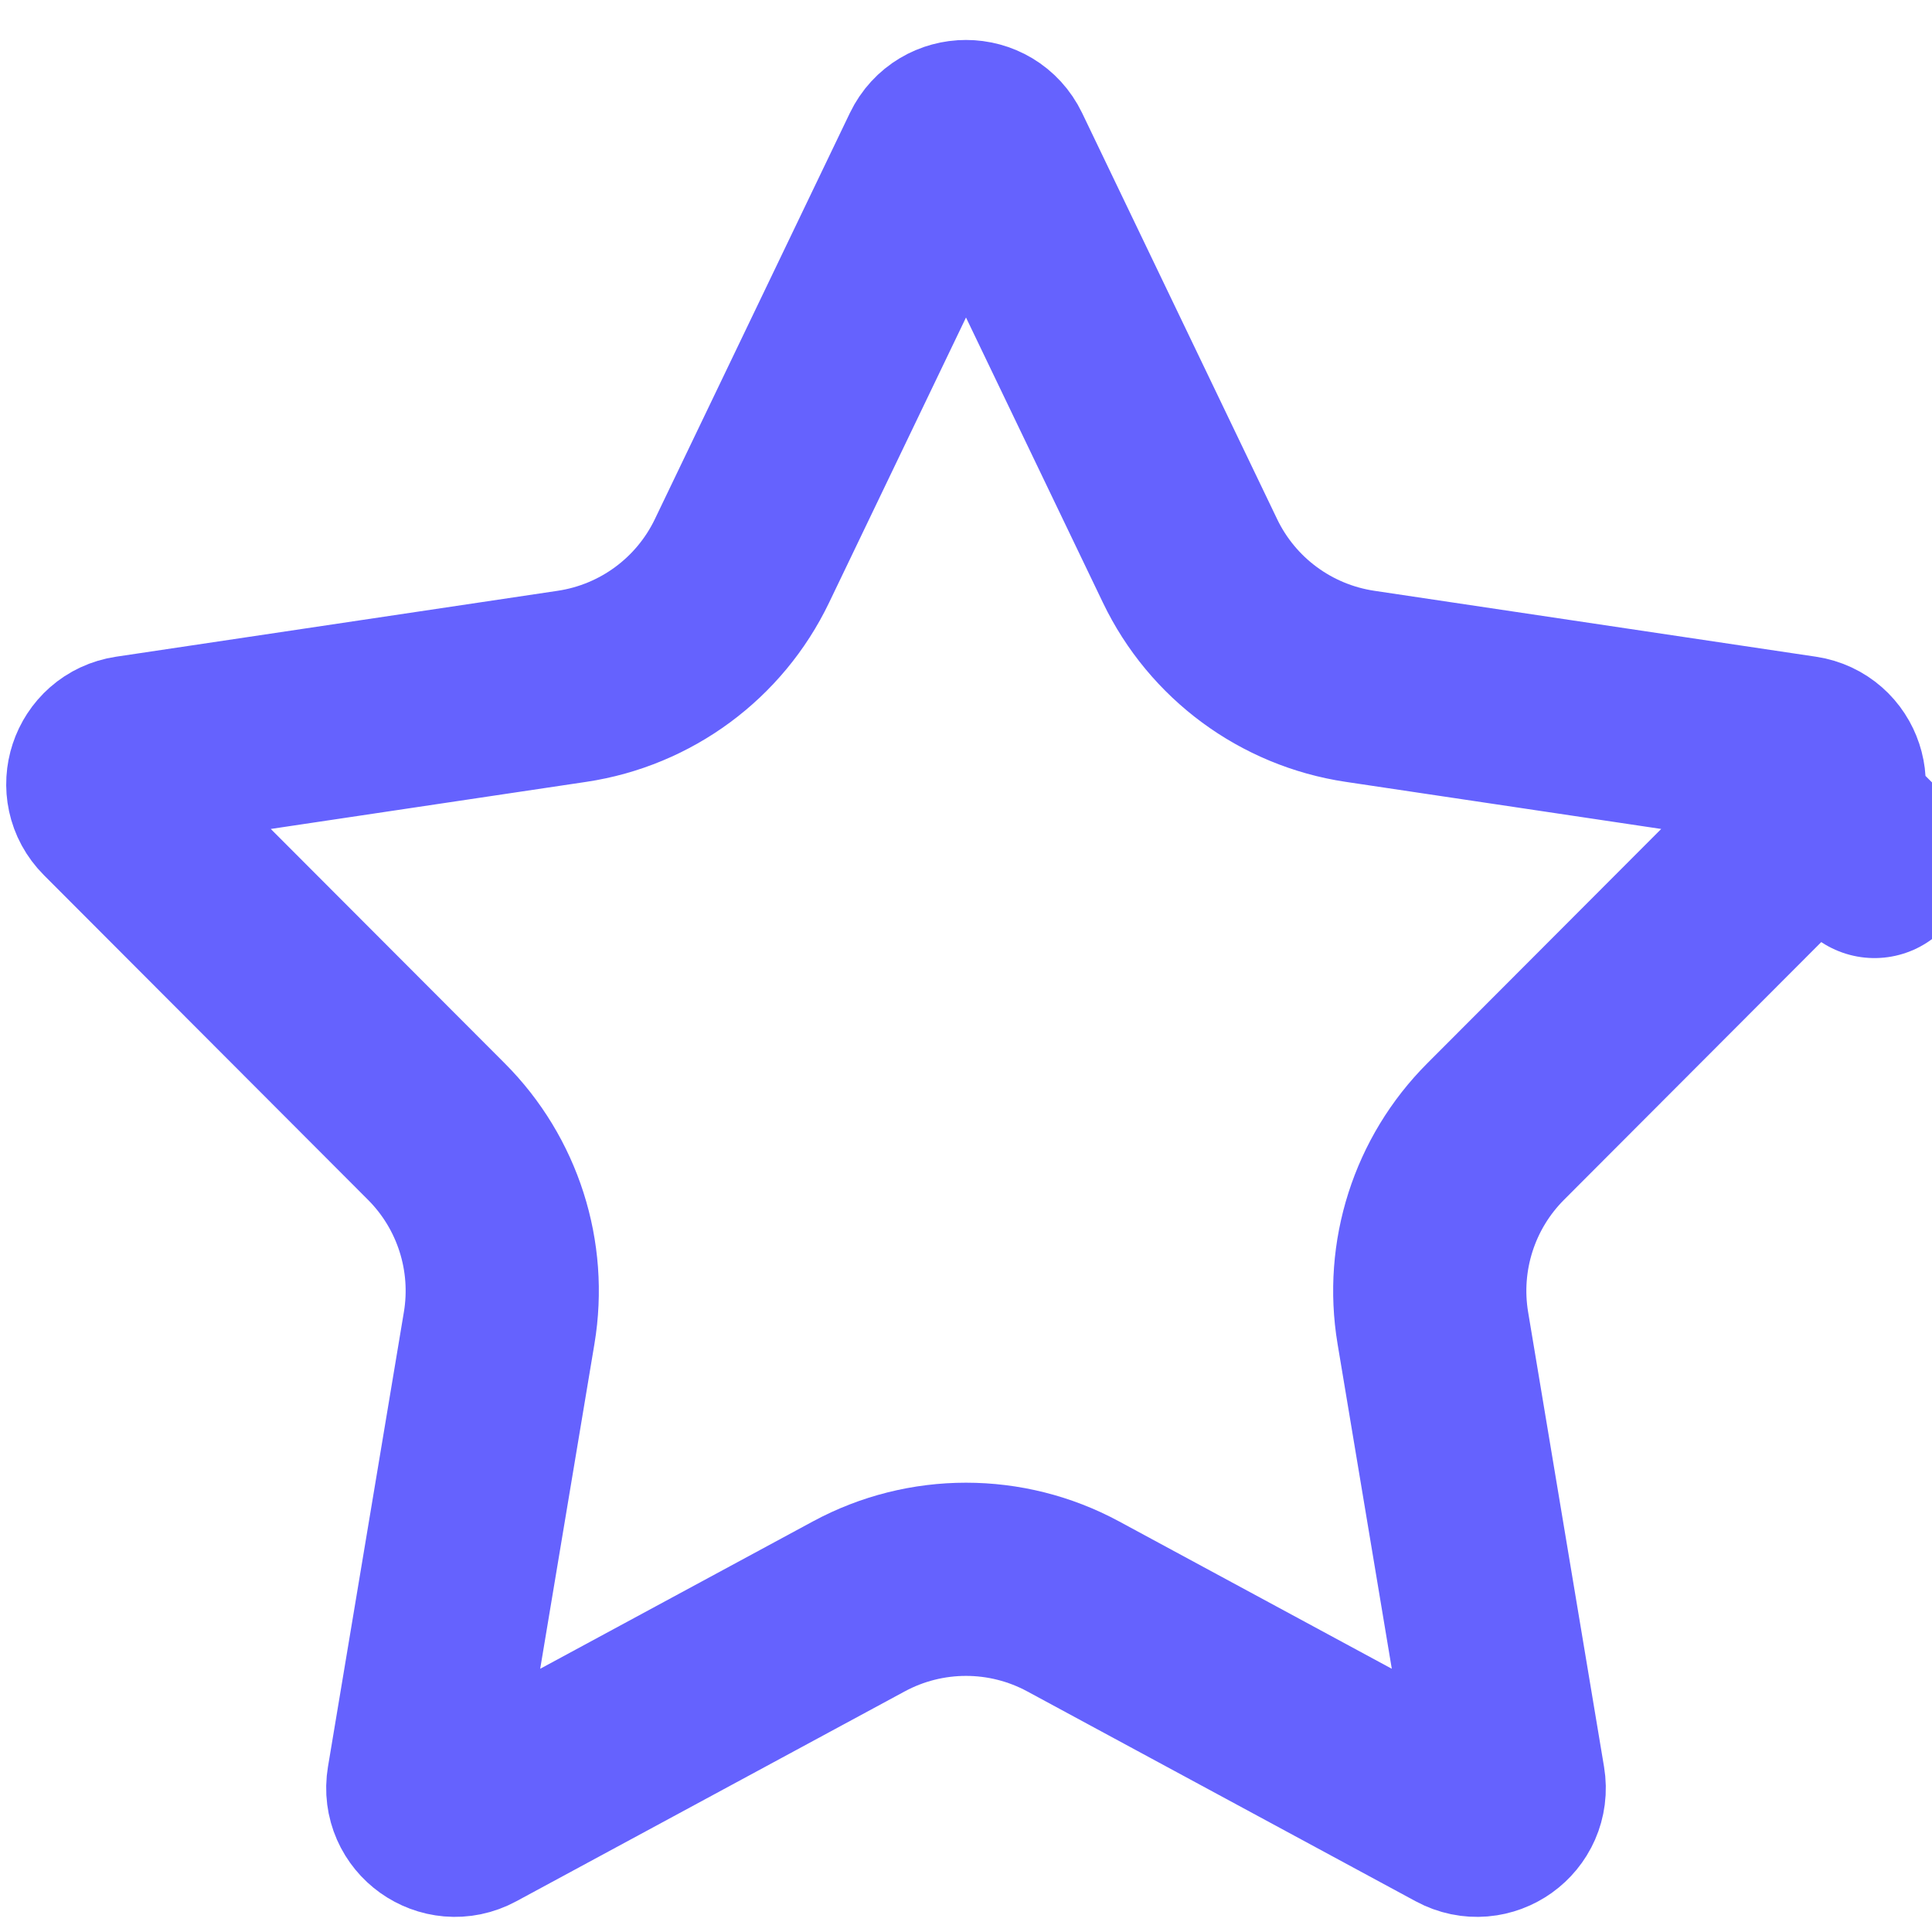
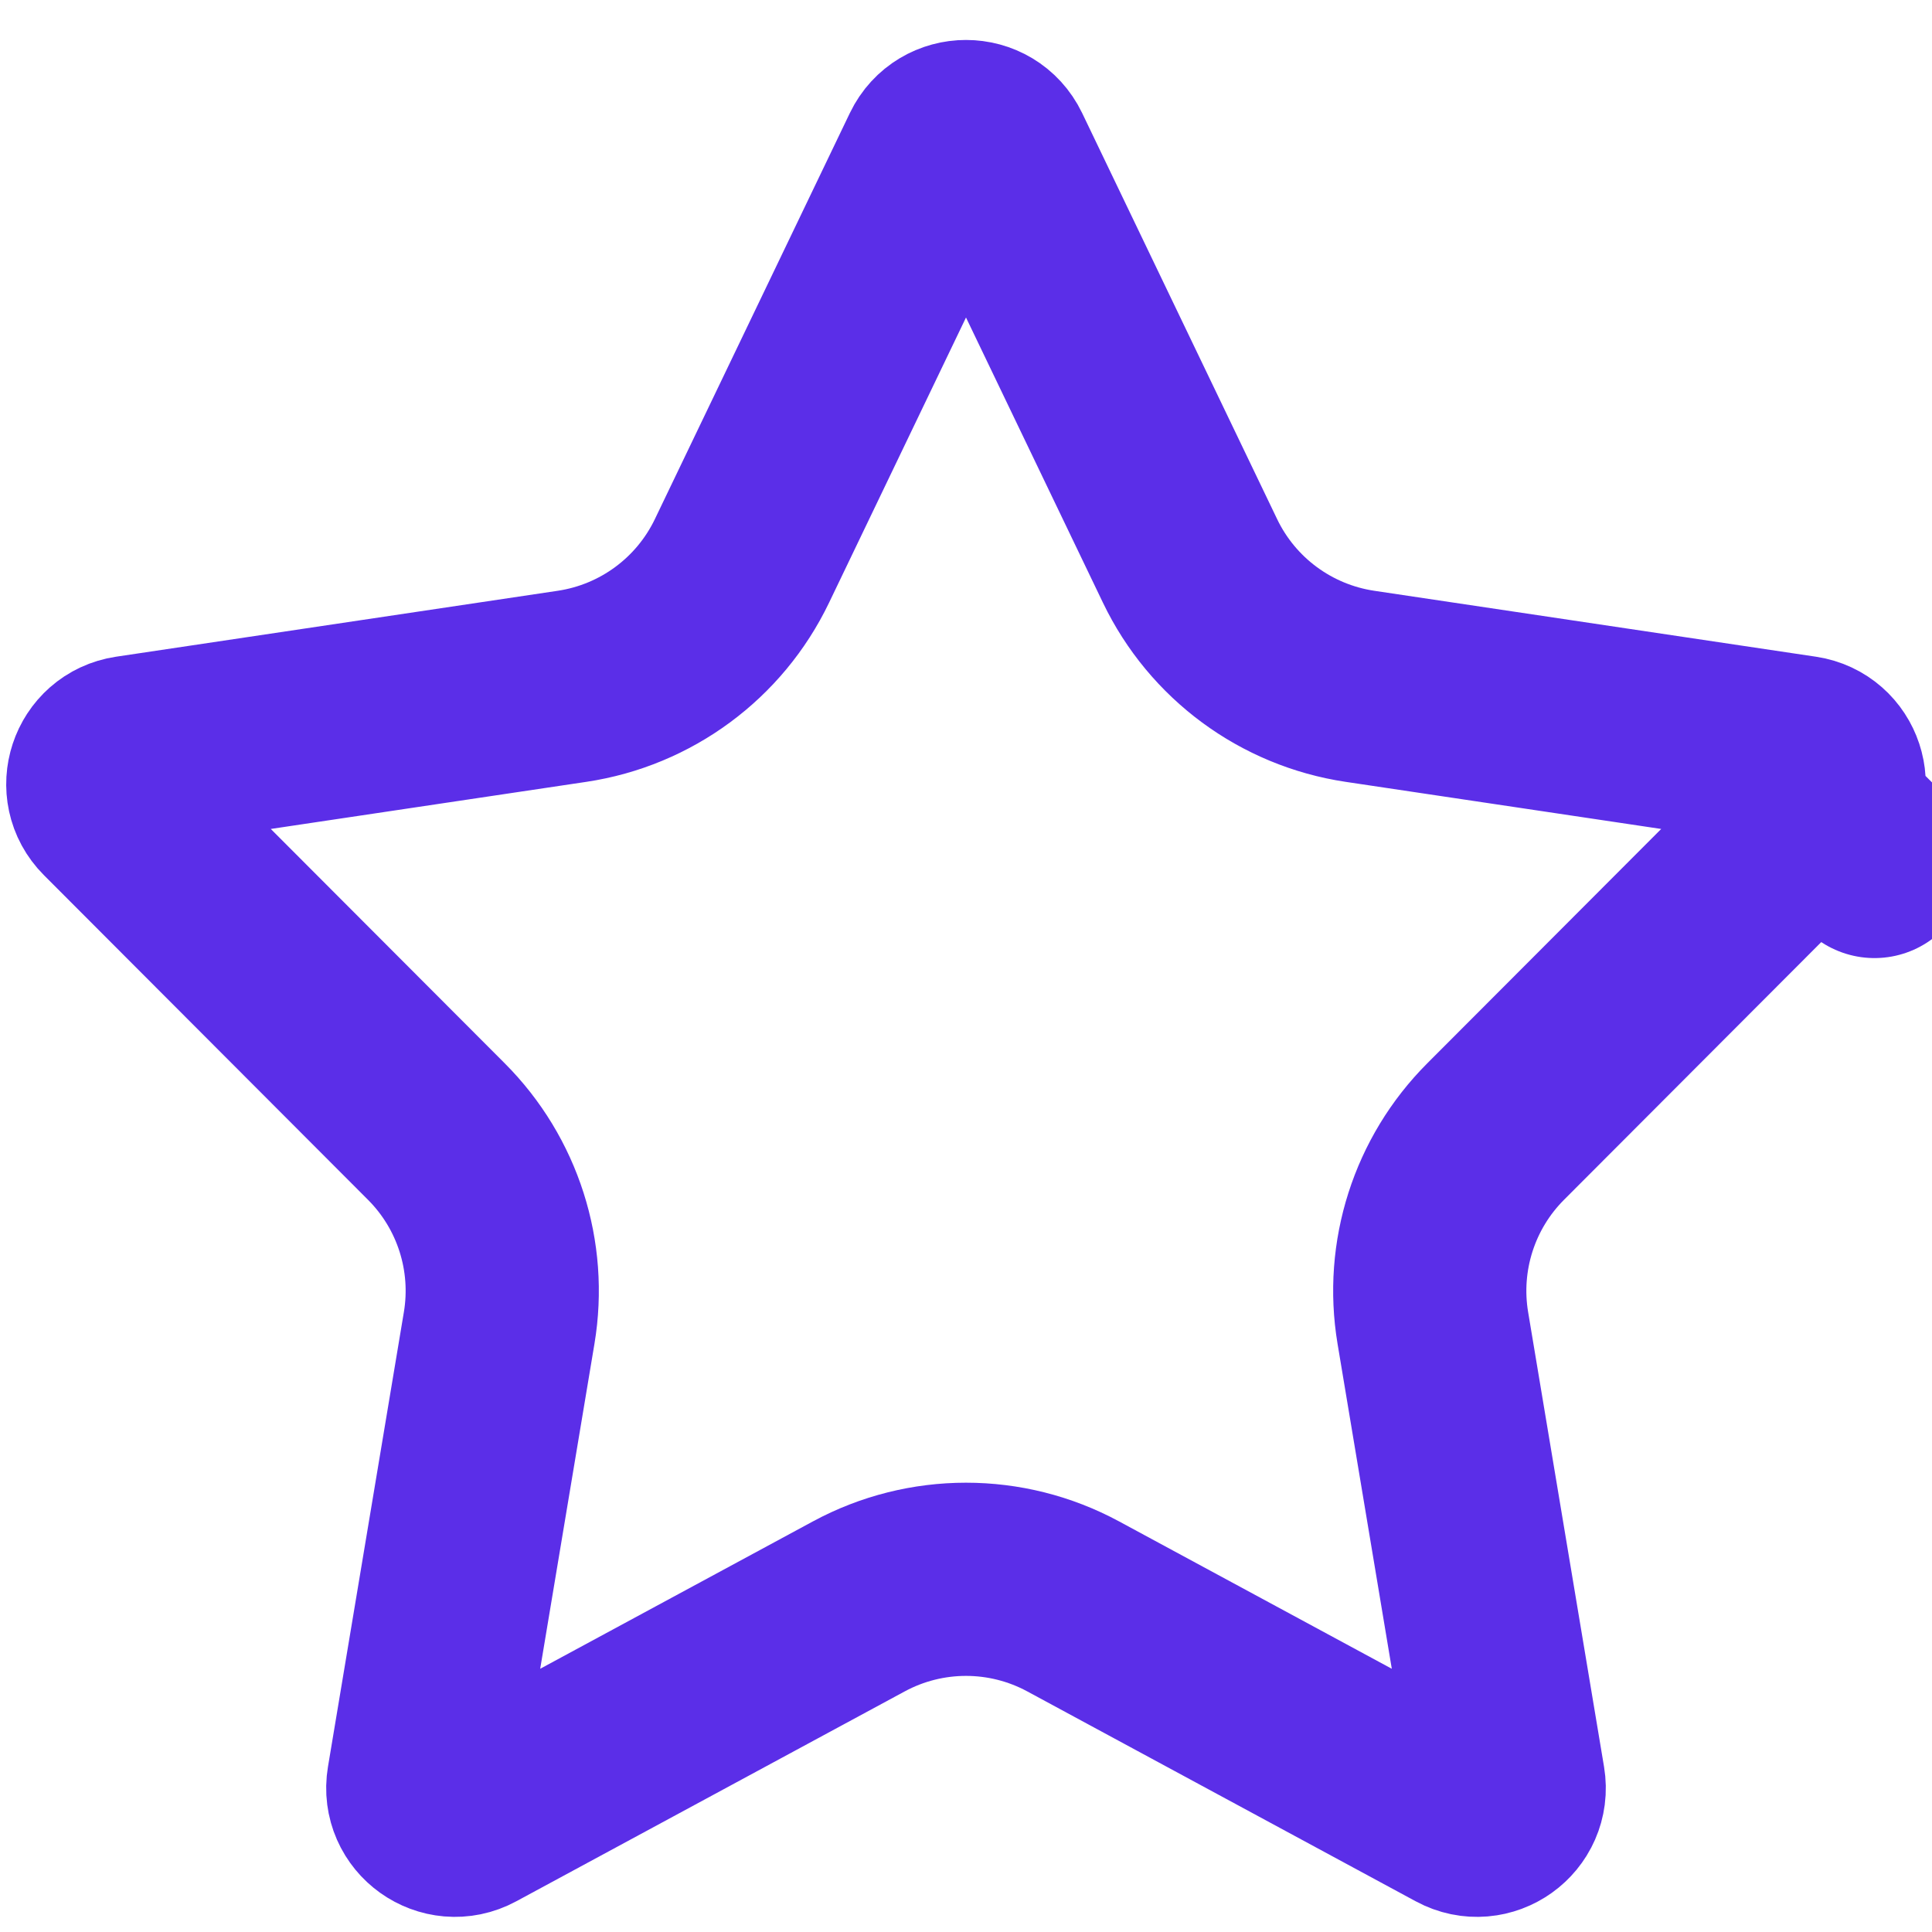
<svg xmlns="http://www.w3.org/2000/svg" width="30" height="30" viewBox="0 0 30 30" fill="none">
-   <path id="BELIEVERS ICON" d="M14.549 2.404C14.731 2.026 15.269 2.026 15.451 2.404L18.479 8.71C18.981 9.756 19.969 10.485 21.117 10.657L27.977 11.681C28.383 11.742 28.547 12.239 28.257 12.529L29.107 13.377L28.257 12.529L23.224 17.571C22.426 18.37 22.063 19.506 22.249 20.62L23.428 27.682C23.496 28.092 23.063 28.402 22.697 28.204L16.664 24.944C15.626 24.383 14.374 24.383 13.336 24.944L7.303 28.204C6.937 28.402 6.504 28.092 6.572 27.682L7.751 20.62C7.937 19.506 7.574 18.37 6.776 17.571L1.743 12.529C1.453 12.239 1.617 11.742 2.023 11.681L8.883 10.657C10.031 10.485 11.019 9.756 11.521 8.71L14.549 2.404Z" stroke="#6562FE" stroke-width="3" stroke-miterlimit="2" stroke-linejoin="round" />
+   <path id="BELIEVERS ICON" d="M14.549 2.404C14.731 2.026 15.269 2.026 15.451 2.404L18.479 8.71C18.981 9.756 19.969 10.485 21.117 10.657L27.977 11.681C28.383 11.742 28.547 12.239 28.257 12.529L29.107 13.377L28.257 12.529L23.224 17.571C22.426 18.37 22.063 19.506 22.249 20.62L23.428 27.682C23.496 28.092 23.063 28.402 22.697 28.204L16.664 24.944C15.626 24.383 14.374 24.383 13.336 24.944L7.303 28.204C6.937 28.402 6.504 28.092 6.572 27.682L7.751 20.62C7.937 19.506 7.574 18.37 6.776 17.571L1.743 12.529C1.453 12.239 1.617 11.742 2.023 11.681L8.883 10.657C10.031 10.485 11.019 9.756 11.521 8.71L14.549 2.404Z" stroke="#5B2EE8" stroke-width="3" stroke-miterlimit="2" stroke-linejoin="round" />
</svg>
